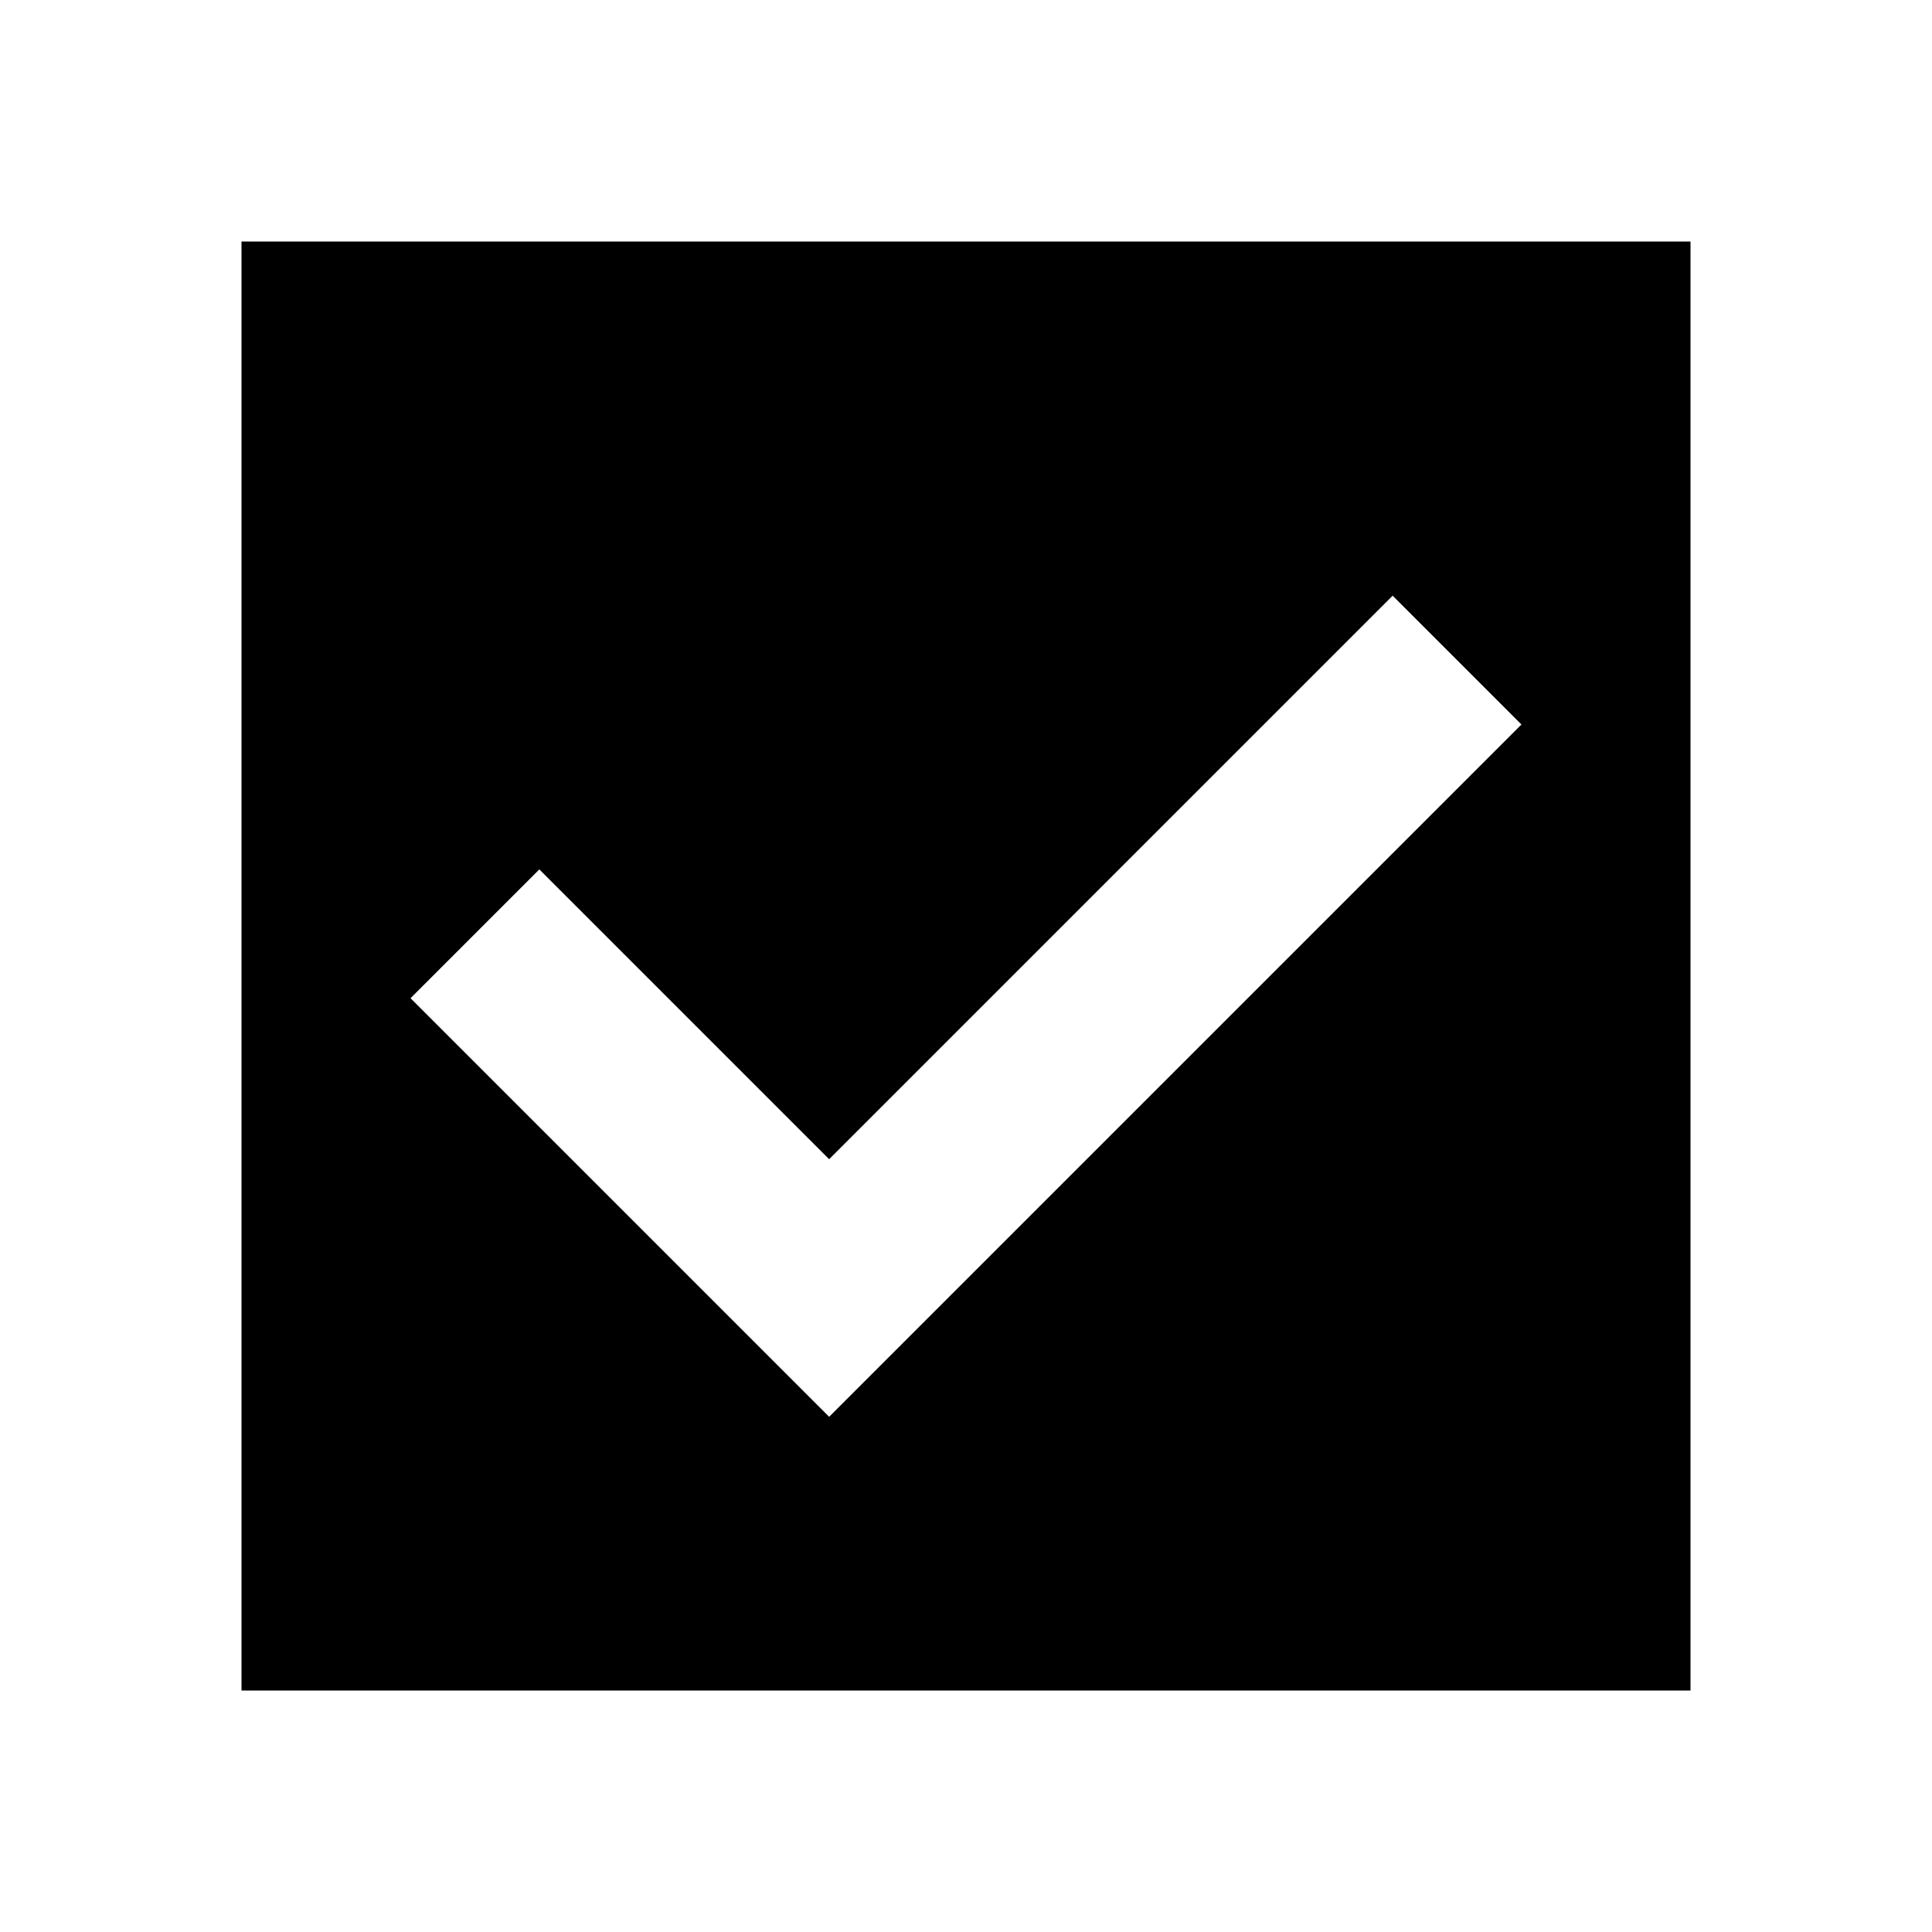
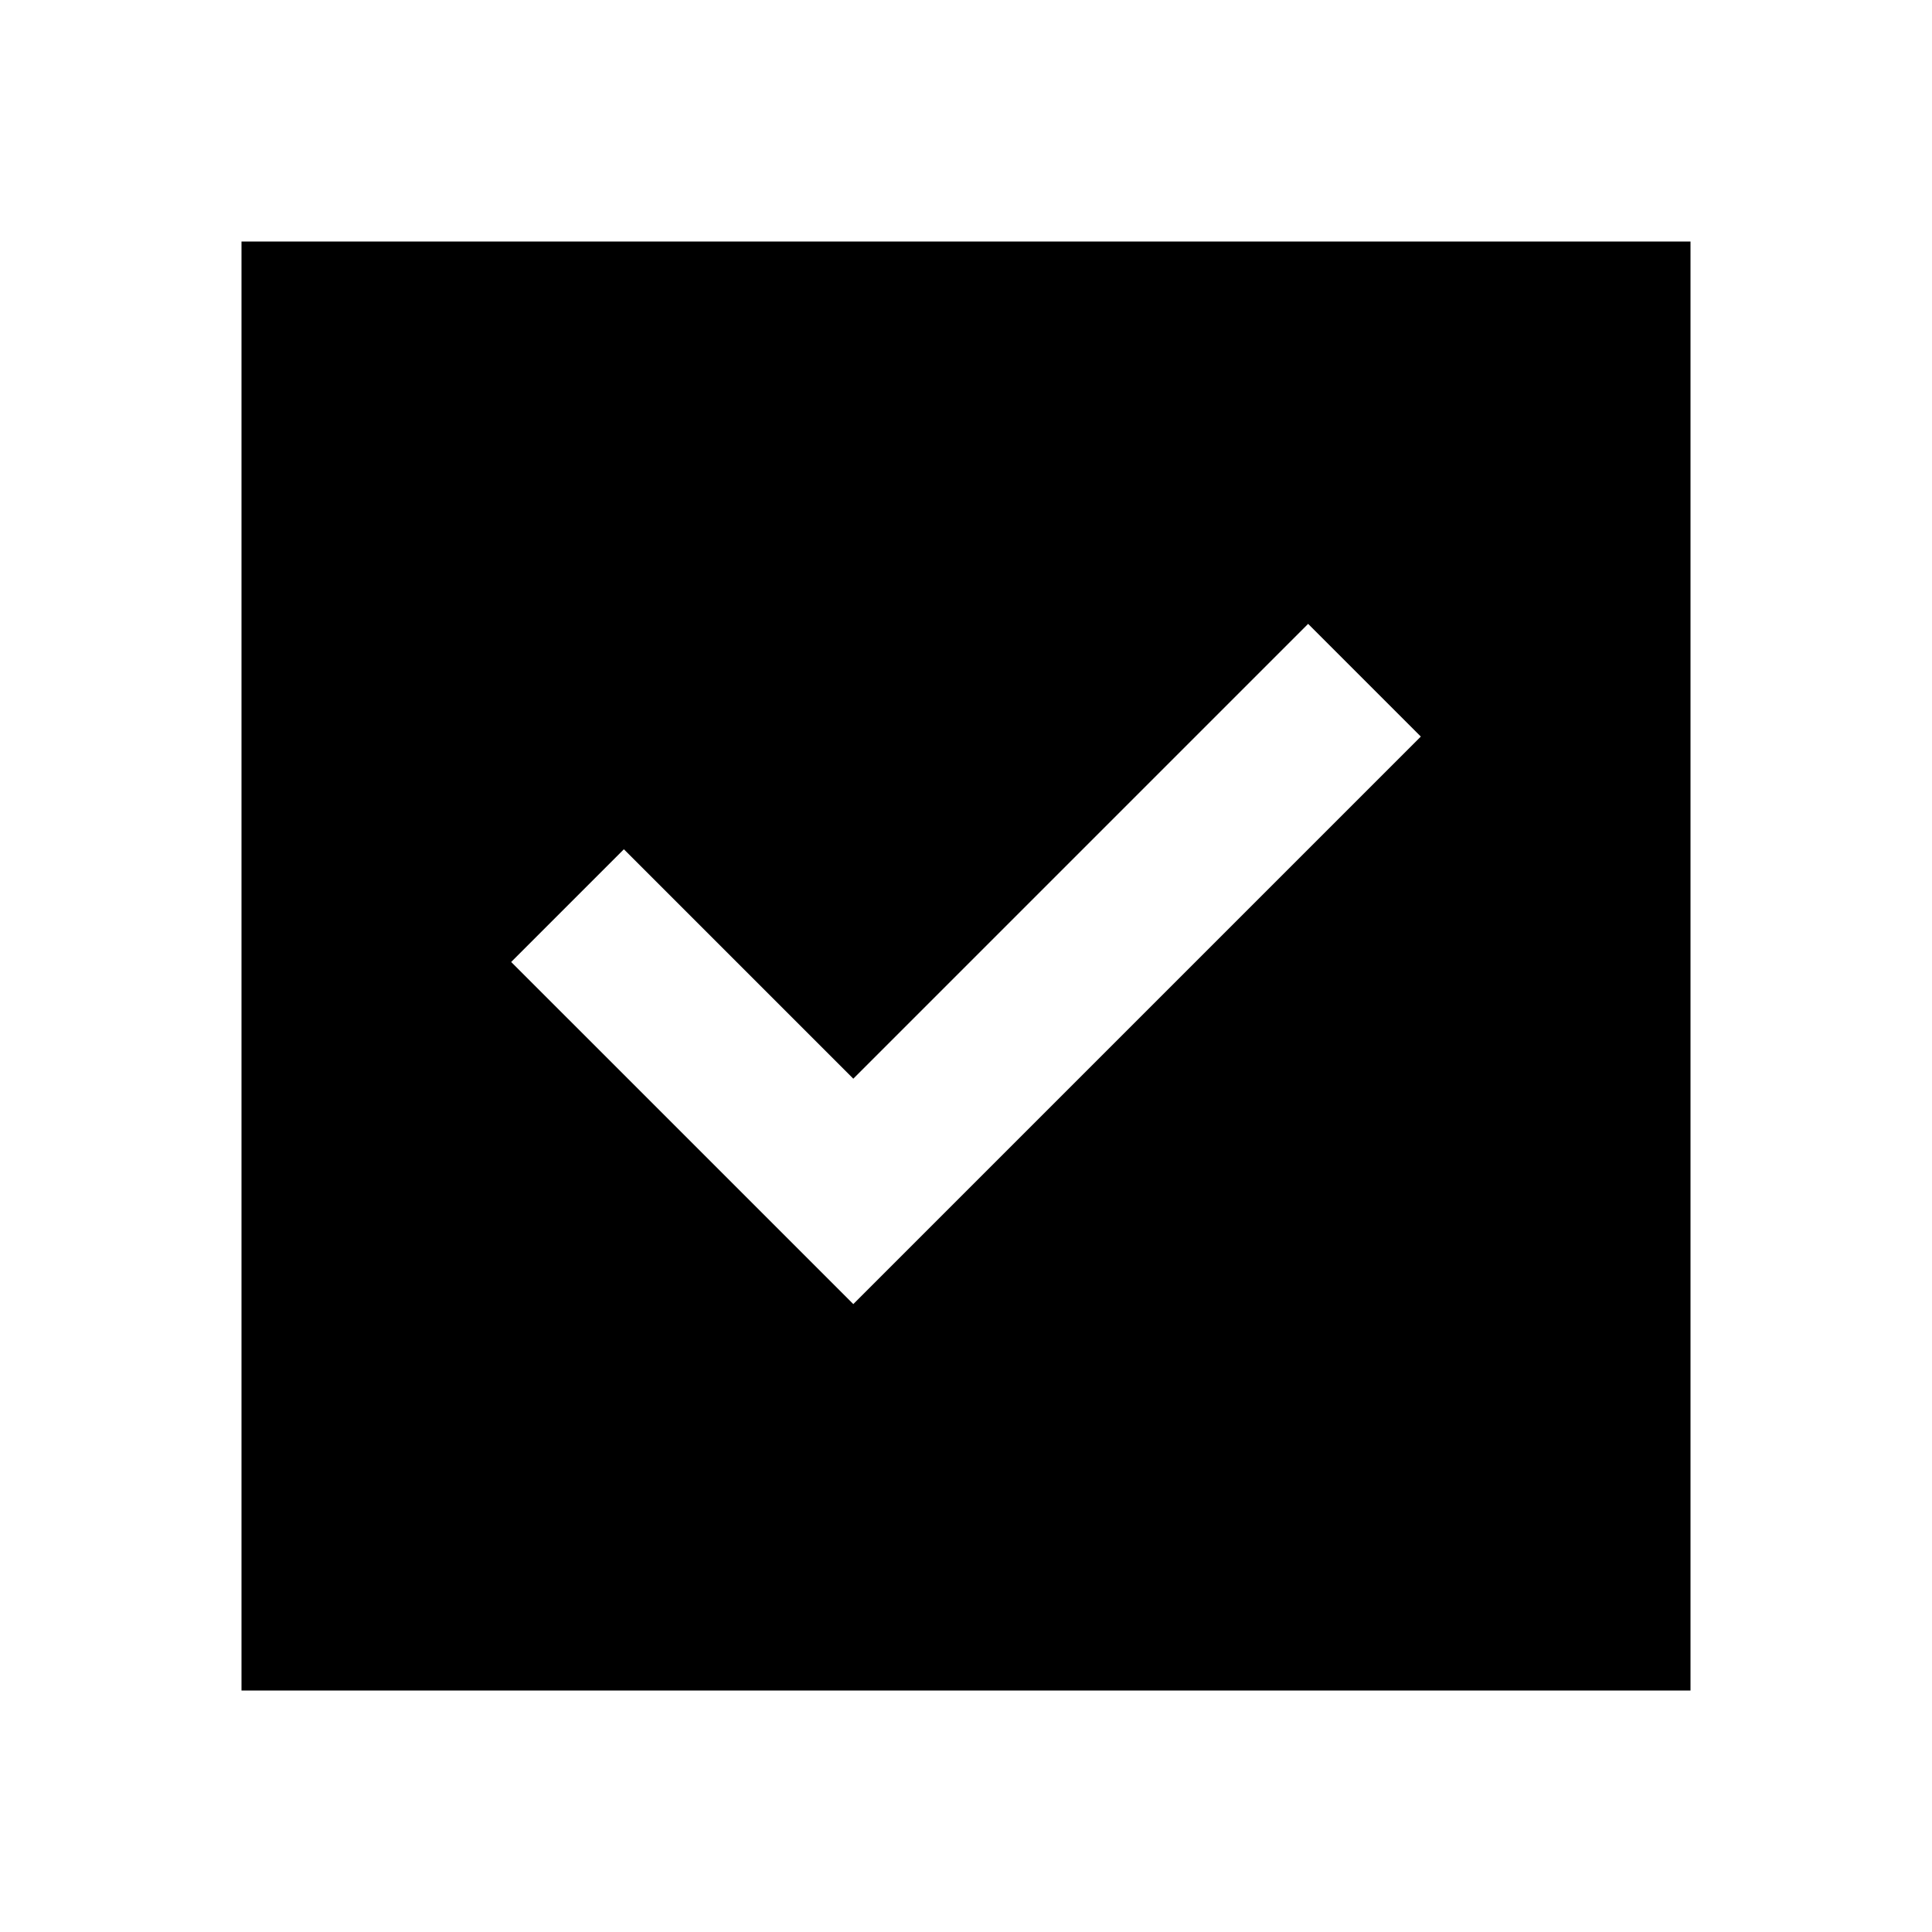
- <svg xmlns="http://www.w3.org/2000/svg" width="24" height="24" viewBox="0 0 24 24" fill="currentColor">
-   <path d="M3 3h18v18H3Zm14.3 4.4-7 7-3.6-3.6-1.6 1.6 5.2 5.2 8.6-8.6Z" fill-rule="evenodd" clip-rule="evenodd" />
+ <svg xmlns="http://www.w3.org/2000/svg" fill="currentColor" width="24" height="24" viewBox="0 0 24 24">
+   <path d="m10.6 16.2l7.05-7.05l-1.4-1.4l-5.65 5.65l-2.85-2.85l-1.4 1.4zM3 21V3h18v18z" />
</svg>
